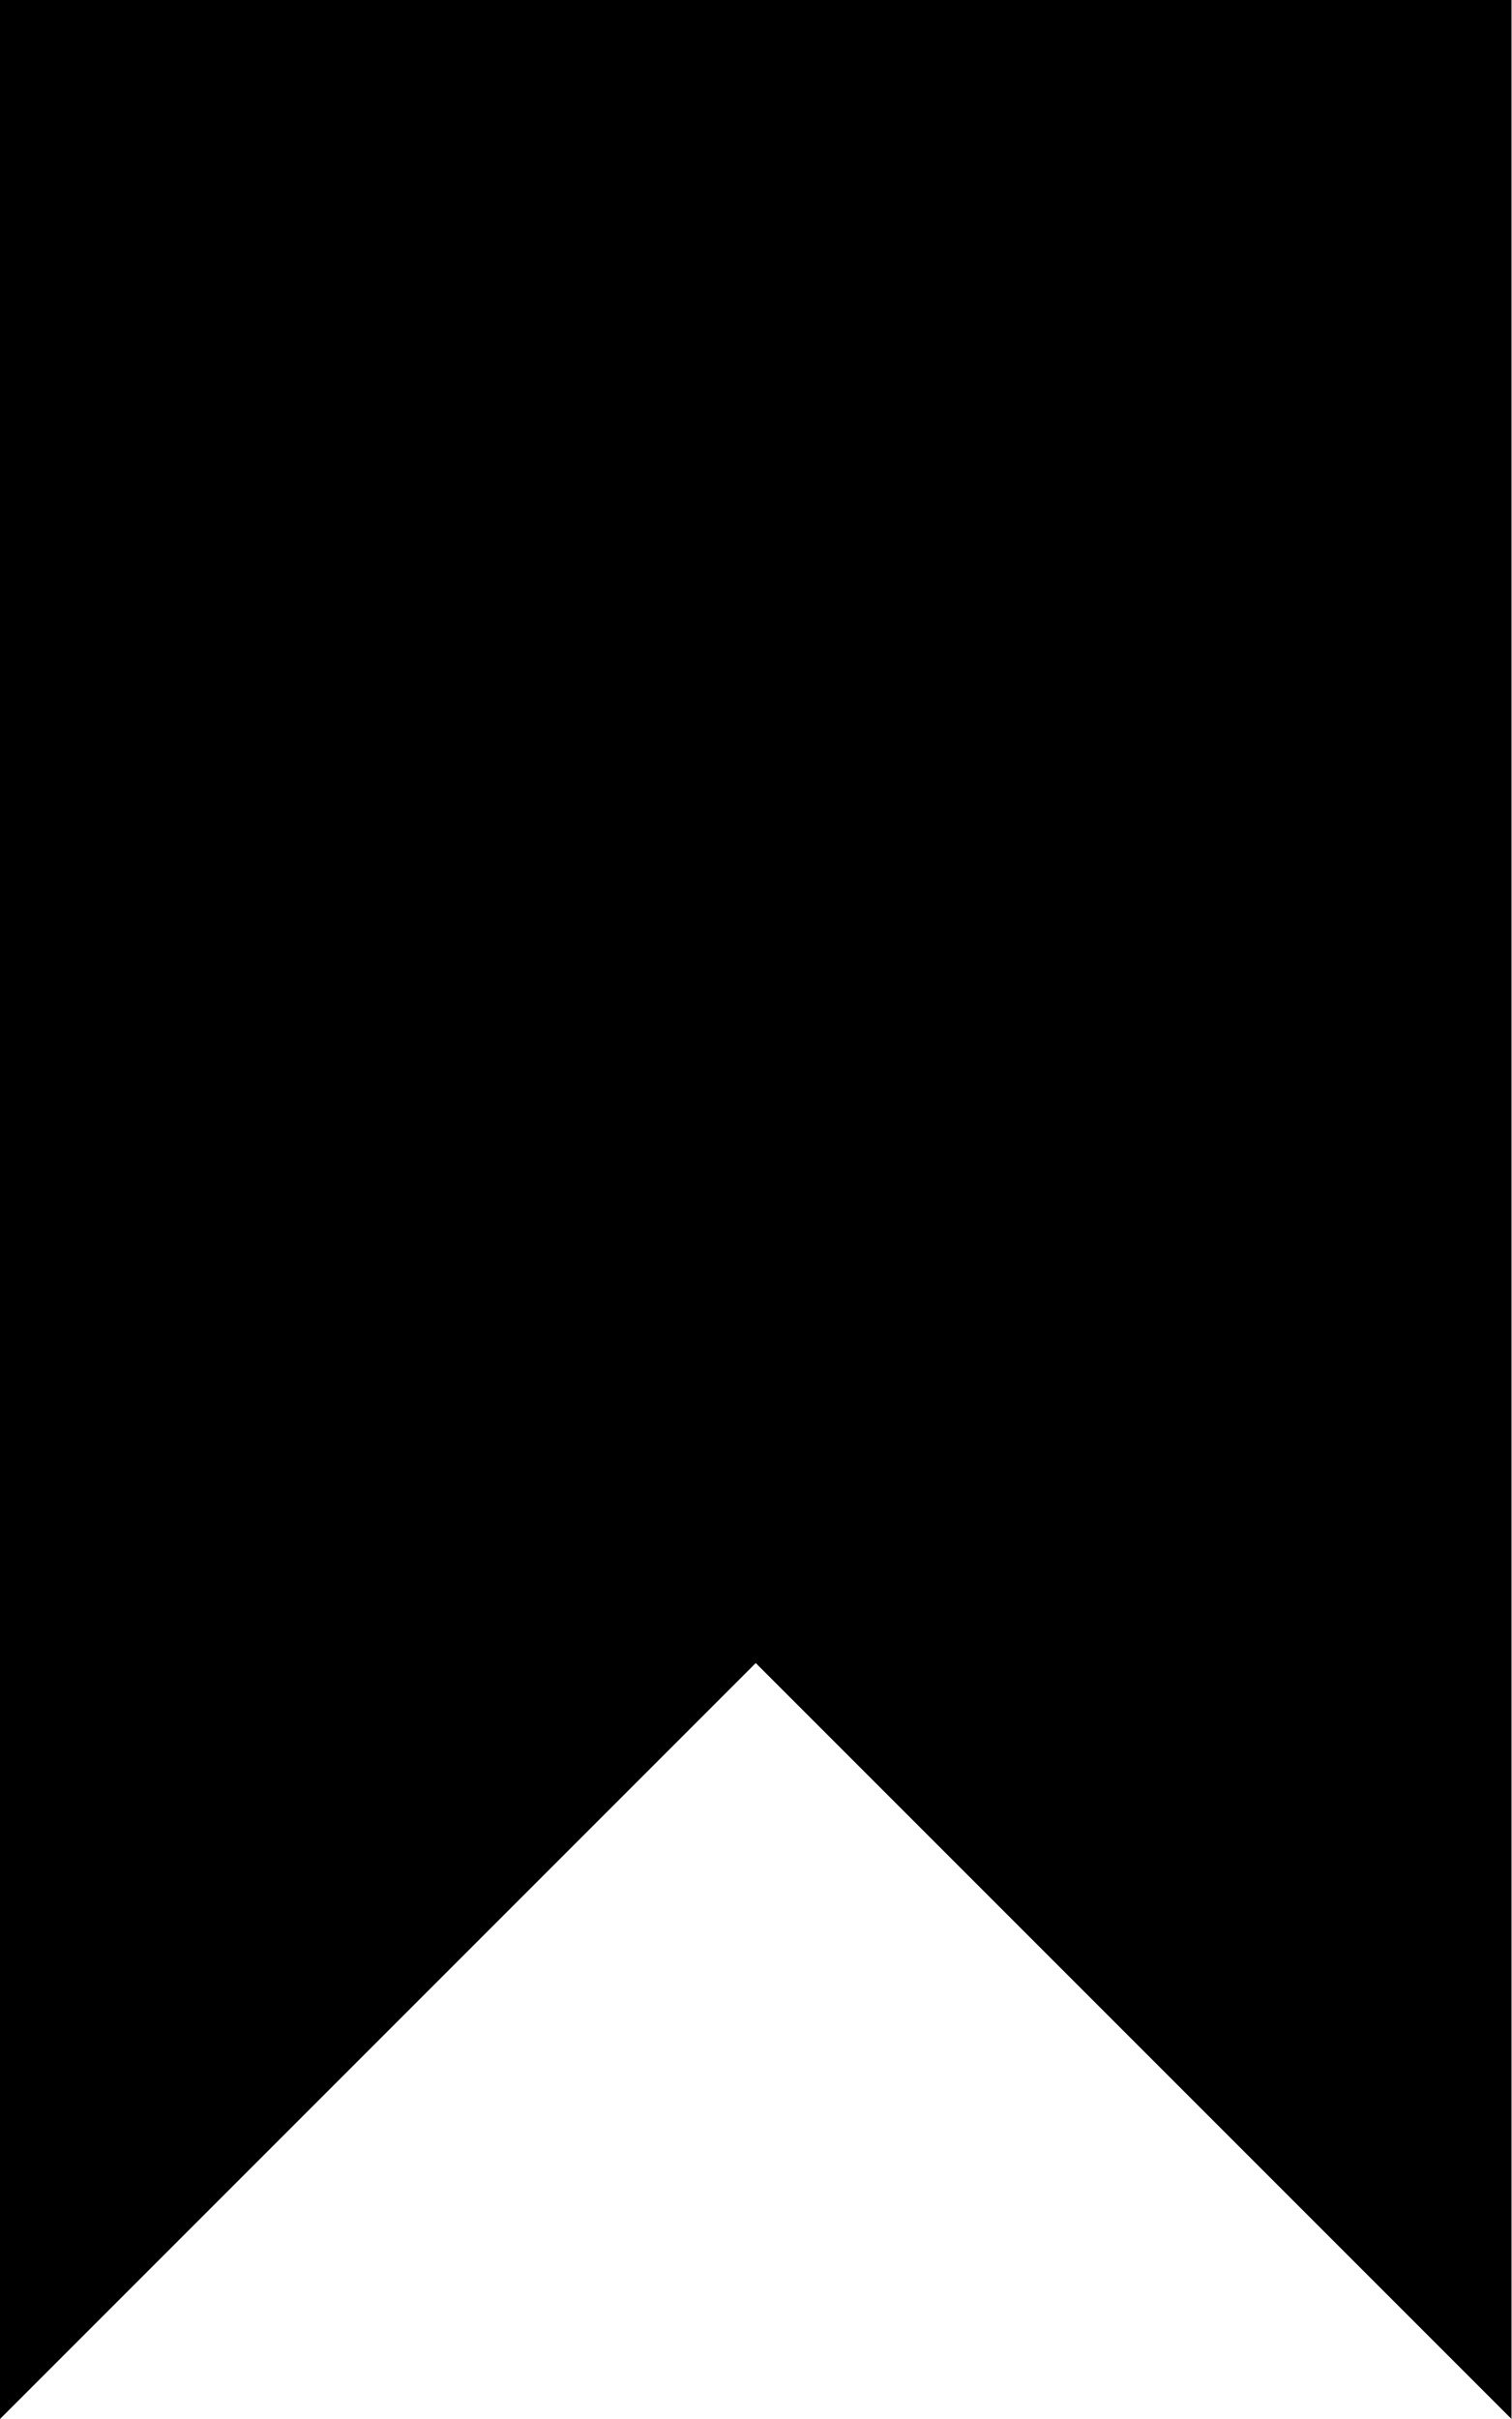
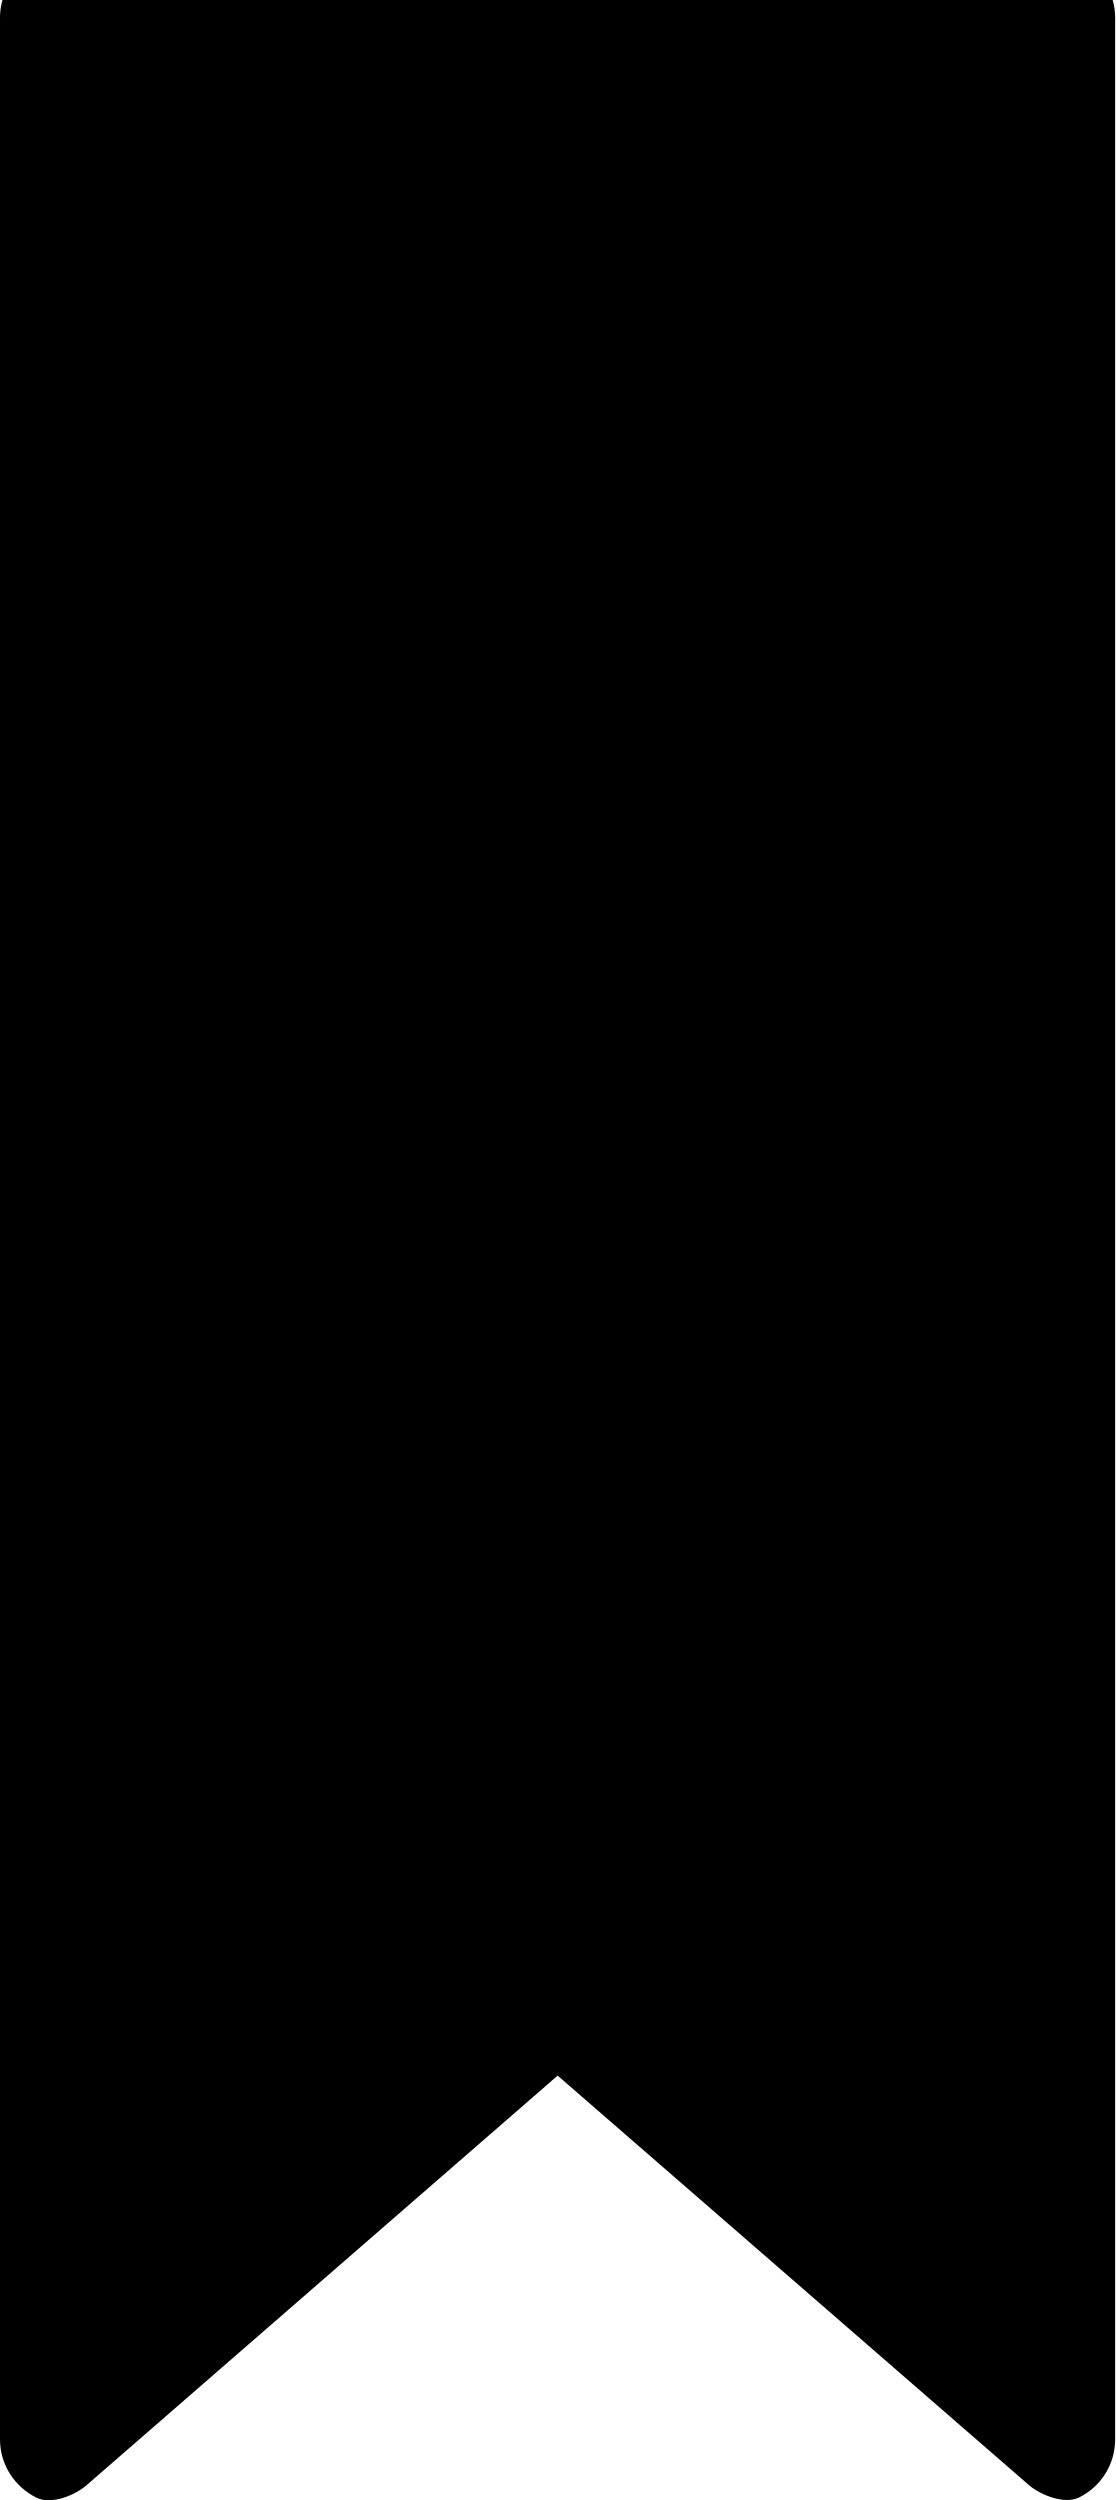
- <svg xmlns="http://www.w3.org/2000/svg" version="1.1" x="0px" y="0px" width="320px" height="512px" viewBox="96 0 320 512" enable-background="new 96 0 320 512" xml:space="preserve" preserveAspectRatio="none">
-   <path d="M96 0v512l160-160l160 160V0H96z" />
+ <svg xmlns="http://www.w3.org/2000/svg" version="1.1" x="0px" y="0px" width="234.604px" height="525.882px" viewBox="188.698 134.5 234.604 525.882" enable-background="new 188.698 134.5 234.604 525.882" xml:space="preserve">
+   <path d="M409.703 124.664H202.296c-7.515 0-13.599 6.089-13.599 13.599v509.349c0 5.4 3.1 10 7.7 12.3 c3.042 1.5 7.98-0.446 10.532-2.662L306 571.111l99.083 86.09c2.552 2.2 7.5 4.1 10.5 2.7 c4.547-2.203 7.687-6.86 7.687-12.252V138.269C423.309 130.8 417.2 124.7 409.7 124.664z" class="style0" />
</svg>
